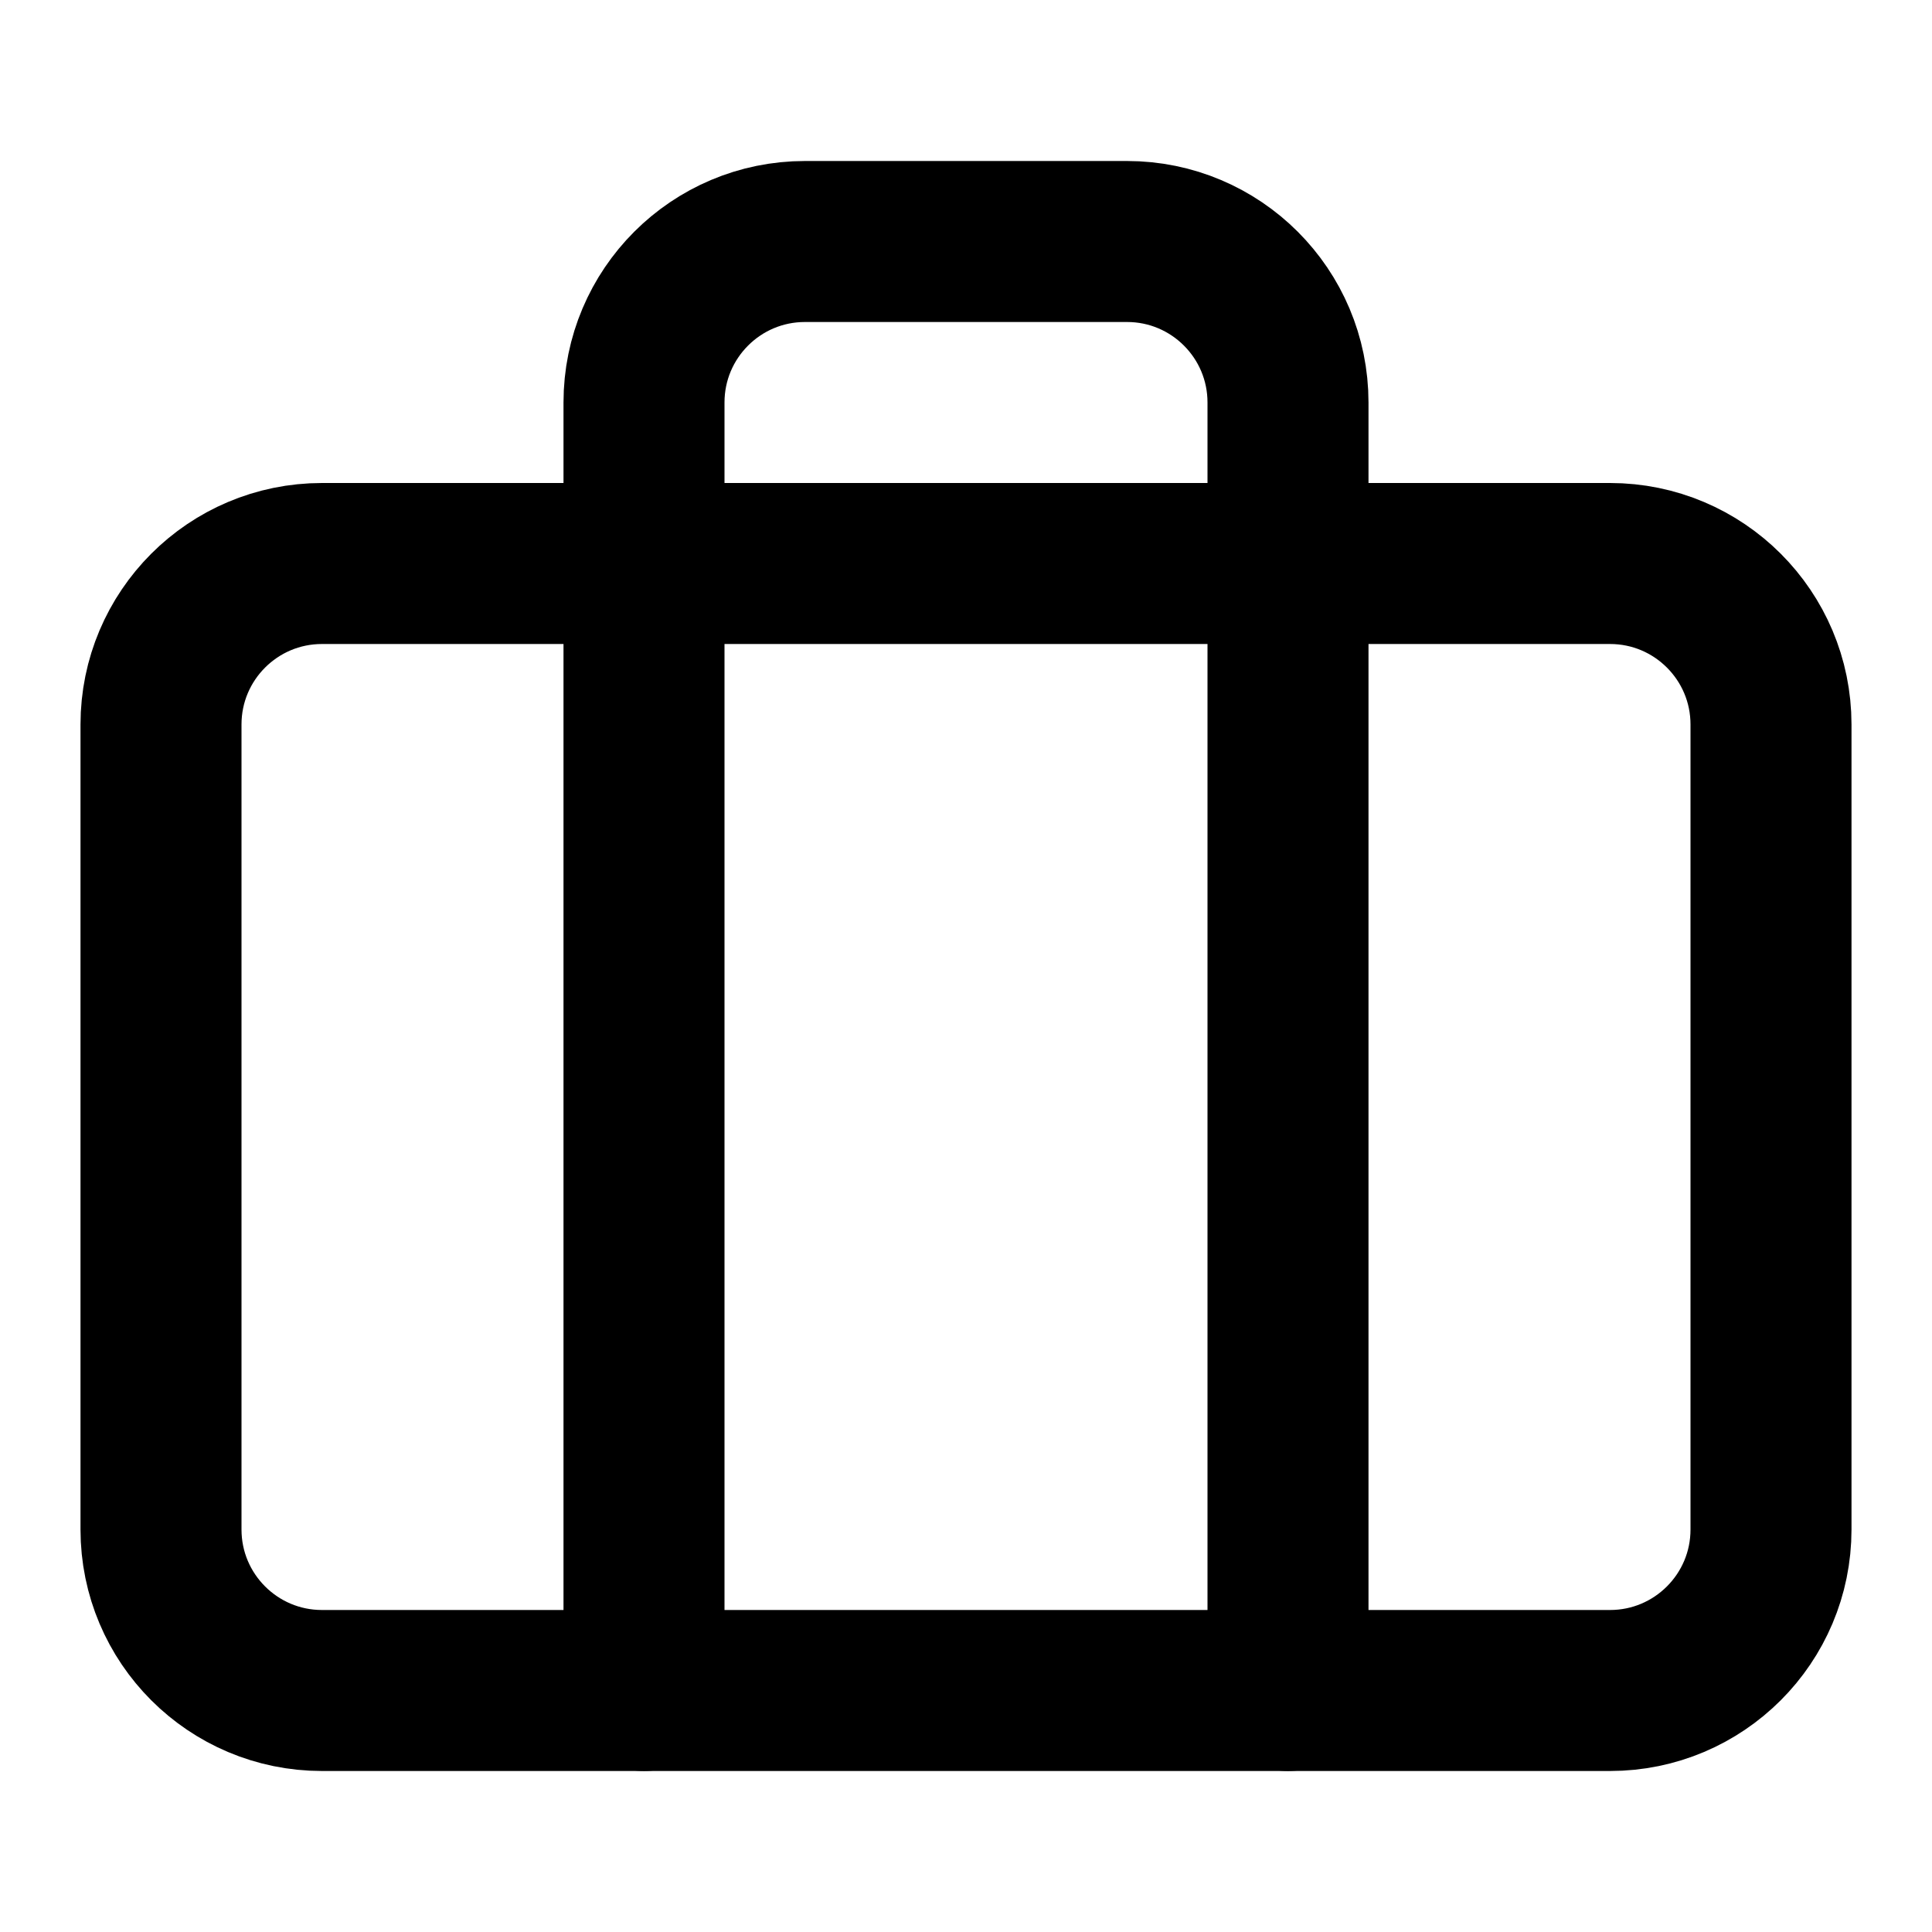
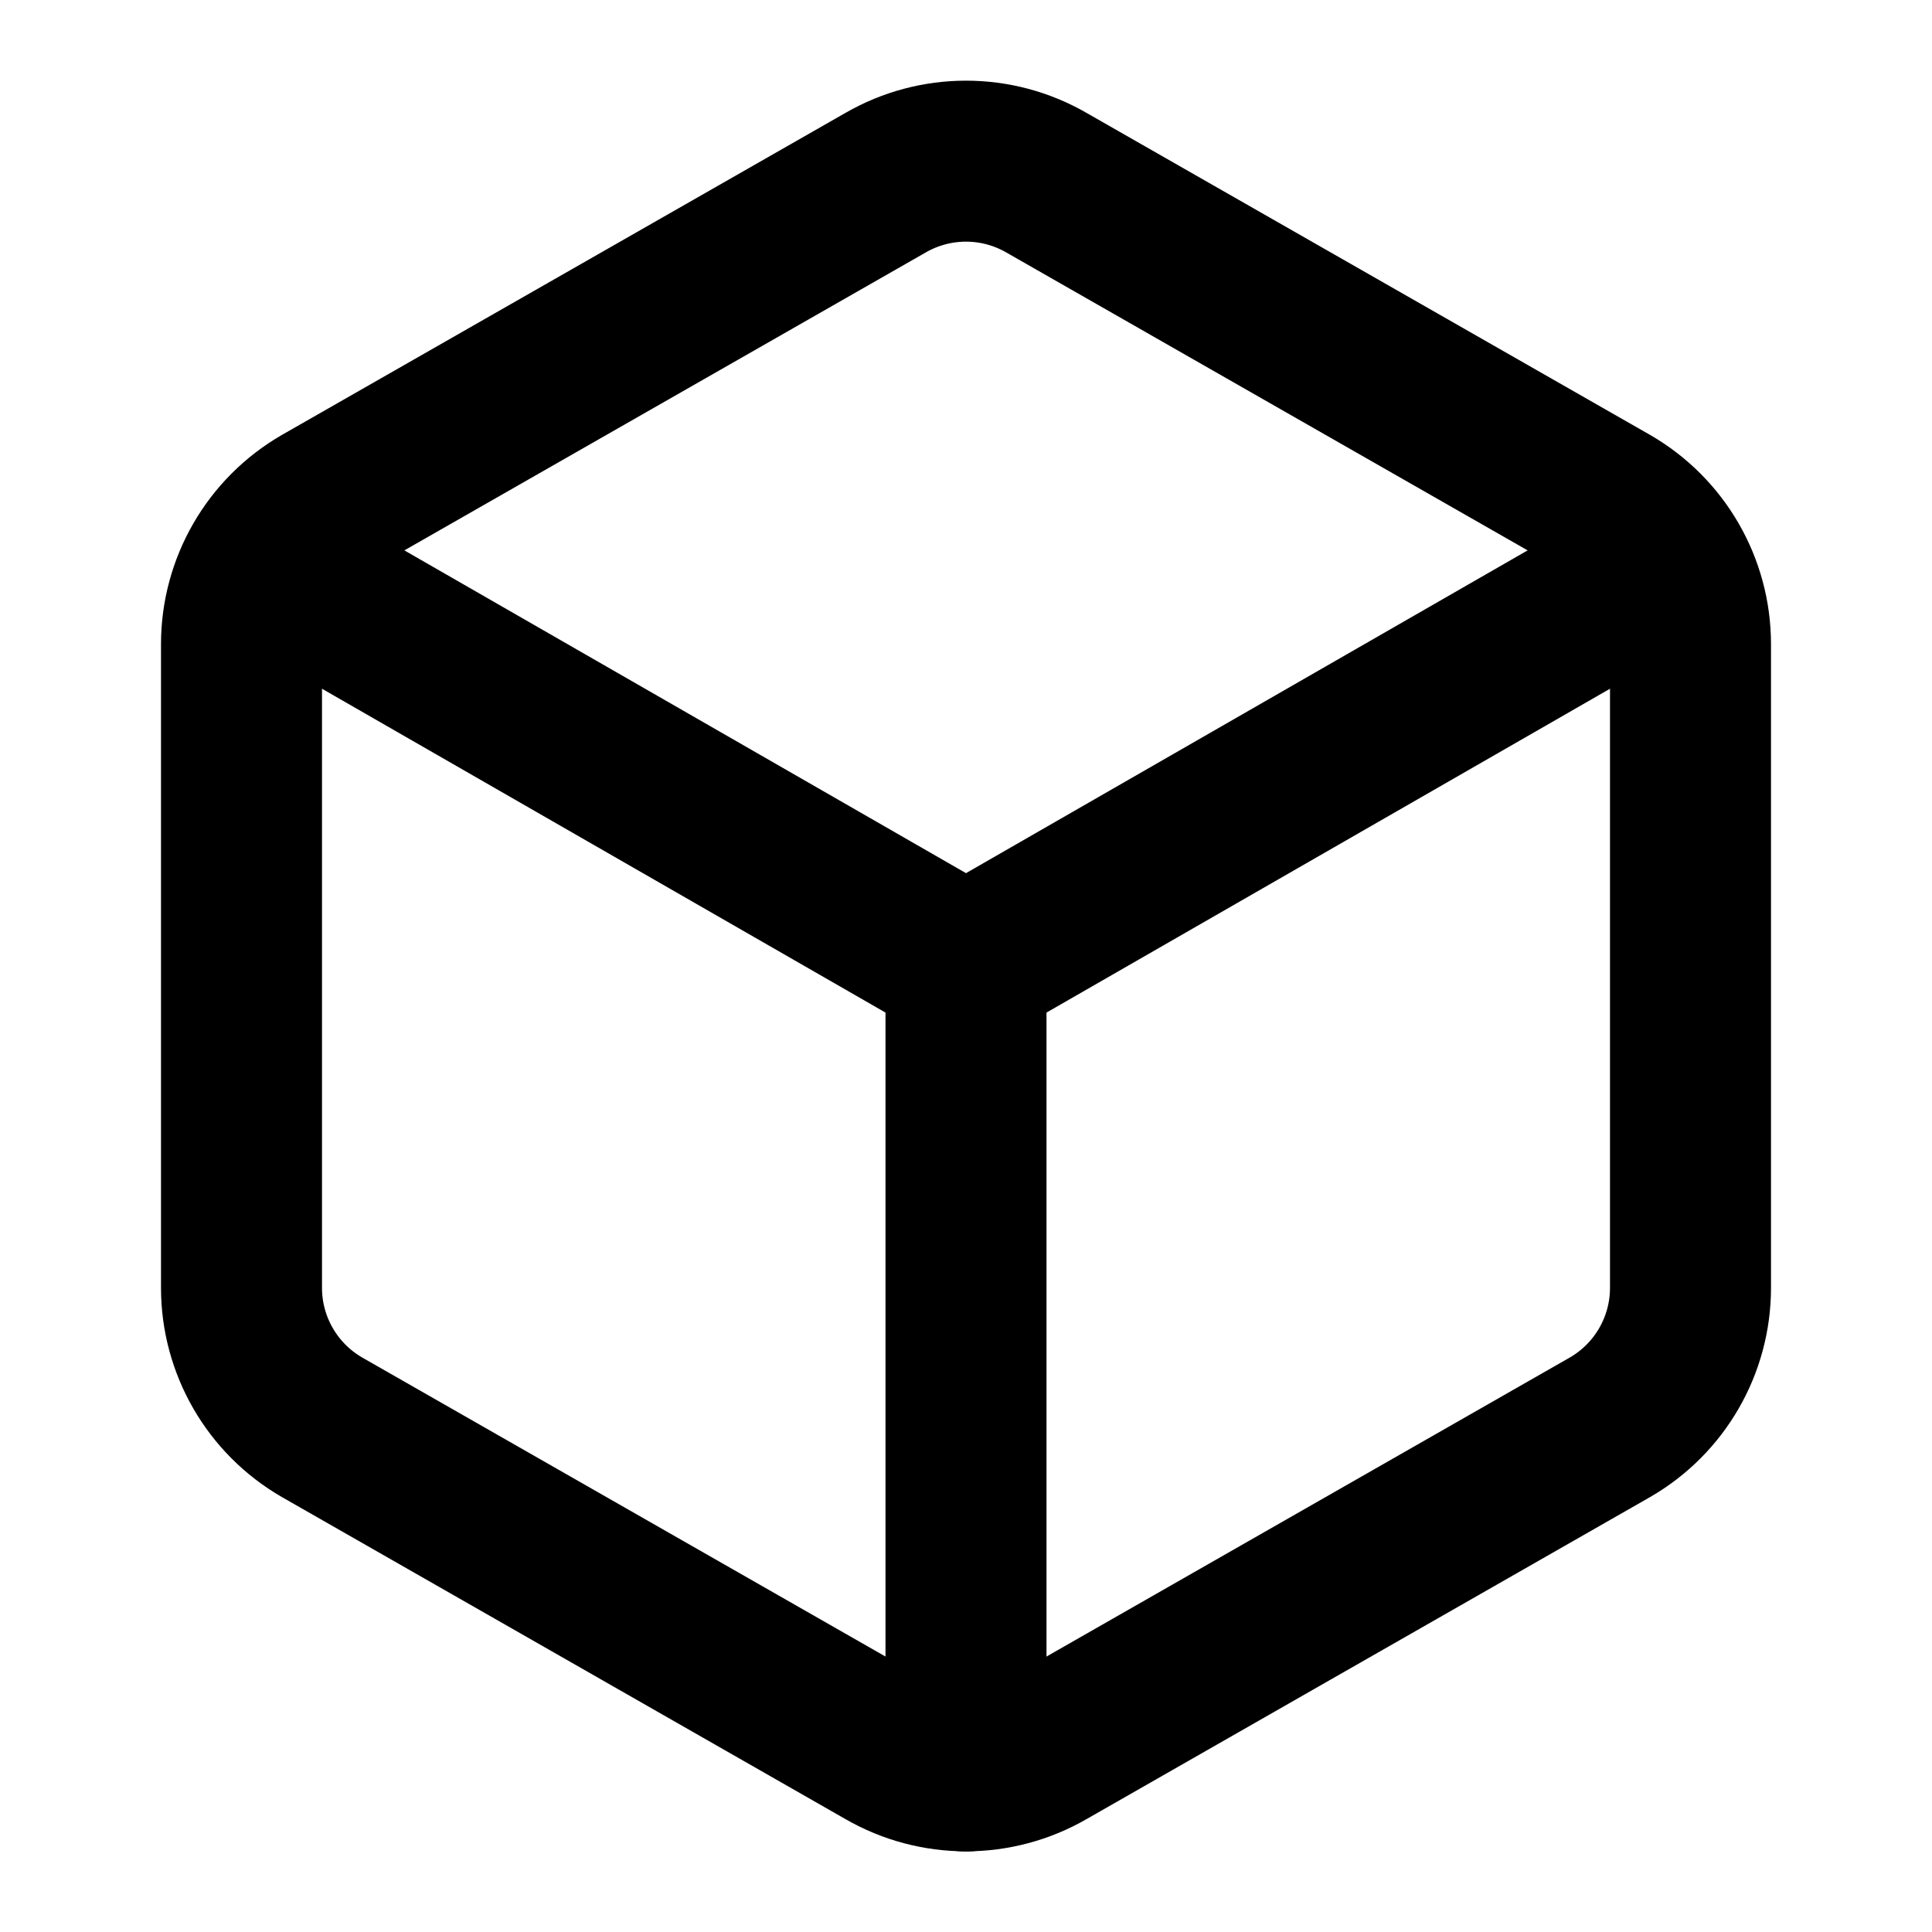
- <svg xmlns="http://www.w3.org/2000/svg" id="root" viewBox="0 0 24 24" fill="none" stroke="currentColor" stroke-width="2" stroke-linecap="round" stroke-linejoin="round">
-   <rect x="2" y="7" width="20" height="14" rx="2" ry="2" />
-   <path d="M16 21V5a2 2 0 0 0-2-2h-4a2 2 0 0 0-2 2v16" />
+ <svg xmlns="http://www.w3.org/2000/svg" viewBox="0 0 24 24" fill="none" stroke="currentColor" stroke-width="2" stroke-linecap="round" stroke-linejoin="round">
+   <path d="M21 8a2 2 0 0 0-1-1.73l-7-4a2 2 0 0 0-2 0l-7 4A2 2 0 0 0 3 8v8a2 2 0 0 0 1 1.73l7 4a2 2 0 0 0 2 0l7-4A2 2 0 0 0 21 16Z" />
+   <path d="m3.3 7 8.7 5 8.7-5" />
+   <path d="M12 22V12" />
</svg>
